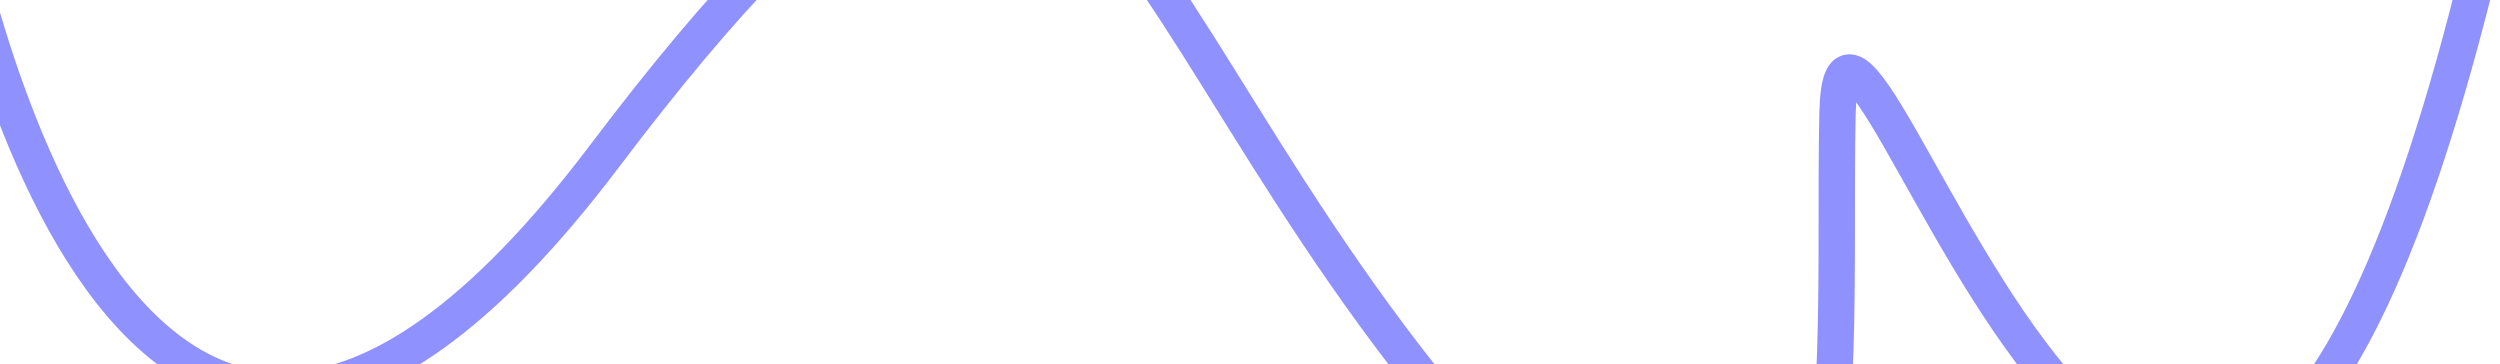
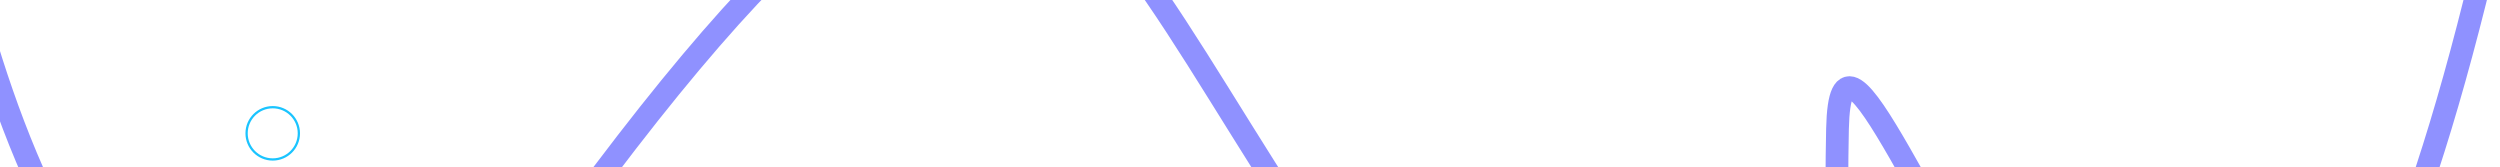
- <svg xmlns="http://www.w3.org/2000/svg" width="1100" height="160" viewBox="0 0 1100 160" fill="none">
-   <path d="M-22 -51.5C-22 -51.5 48 357 265.75 69C483.5 -219 473.5 -5.5 650.5 196C827.5 397.5 805.75 175.5 808.5 50C811.25 -75.5 964 511 1092 -18.5" stroke="#8F91FF" stroke-width="16" />
+ <svg xmlns="http://www.w3.org/2000/svg" width="900" height="60" viewBox="0 0 1100 60" fill="none">
+   <path d="M-22 -51.5C-22 -51.5 48 357 265.75 69C483.5 -219 473.5 -5.5 650.5 196C827.5 397.5 805.75 175.5 808.5 50C811.25 -75.5 964 511 1092 -18.5" stroke="#8F91FF" stroke-width="10" />
+   <circle cx="120" cy="52" r="11.5" stroke="#1AC4FF" />
+   <circle cx="977" cy="92" r="11.5" stroke="#1AC4FF" />
</svg>
